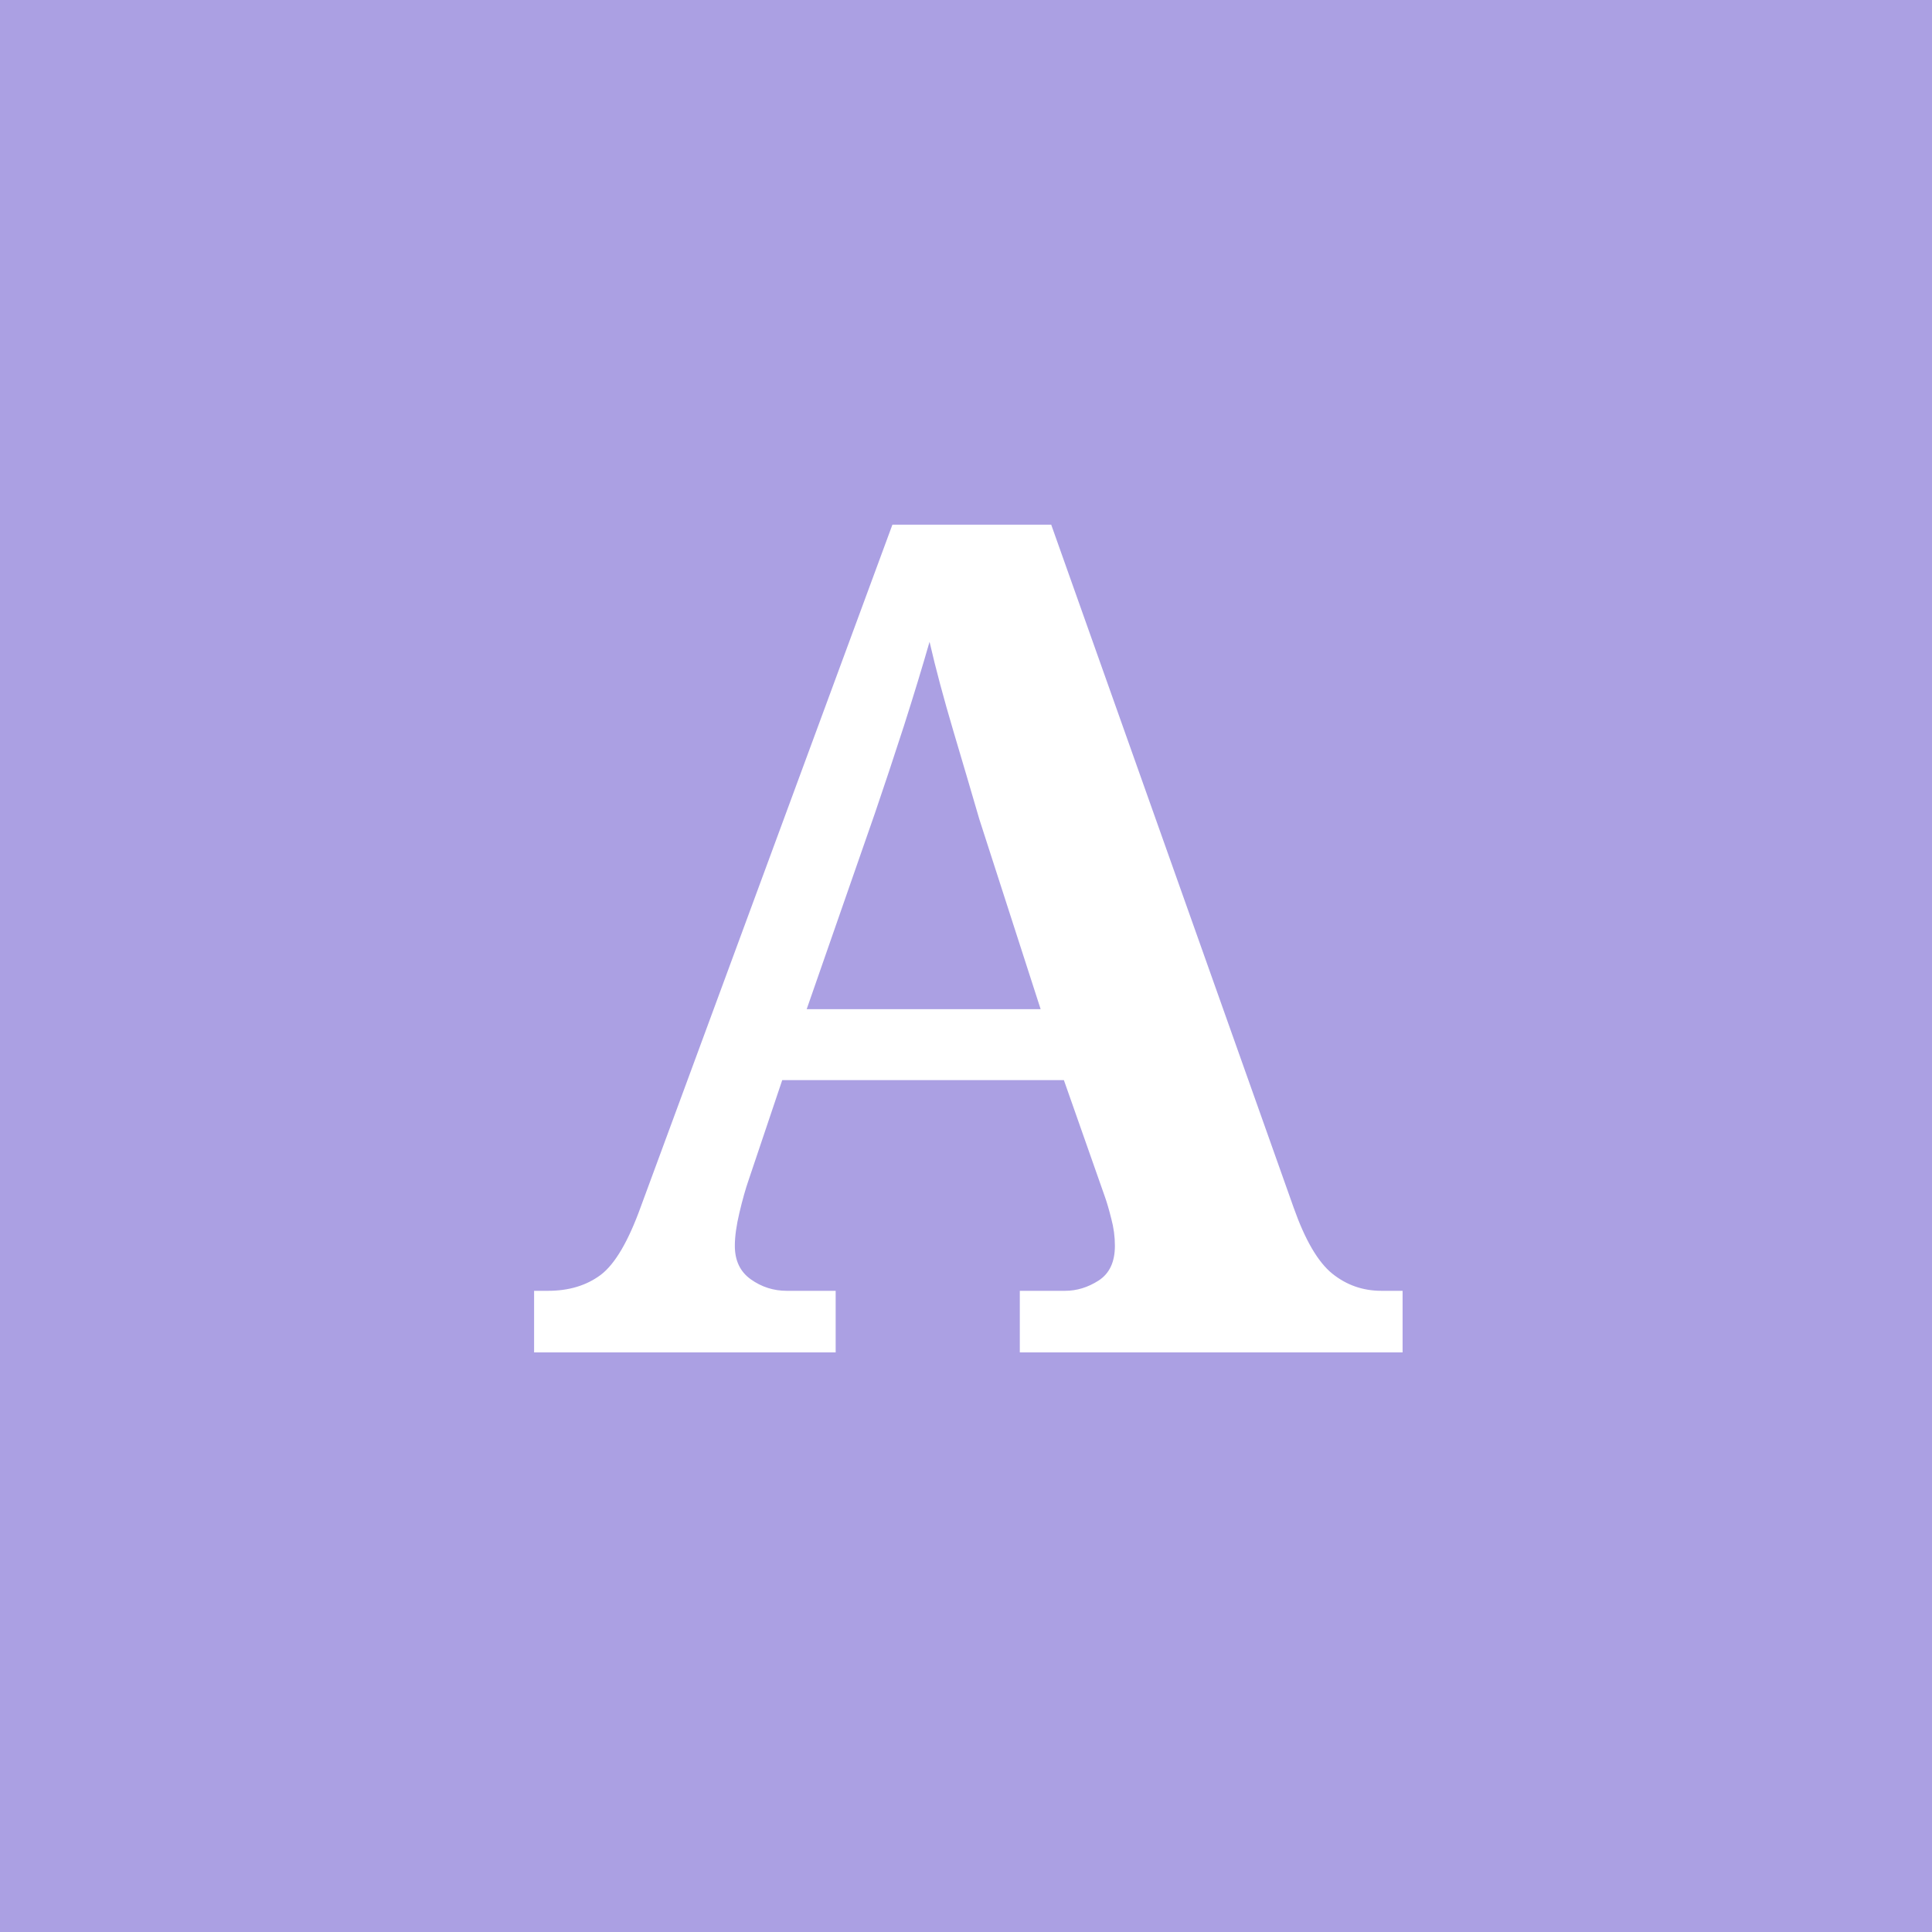
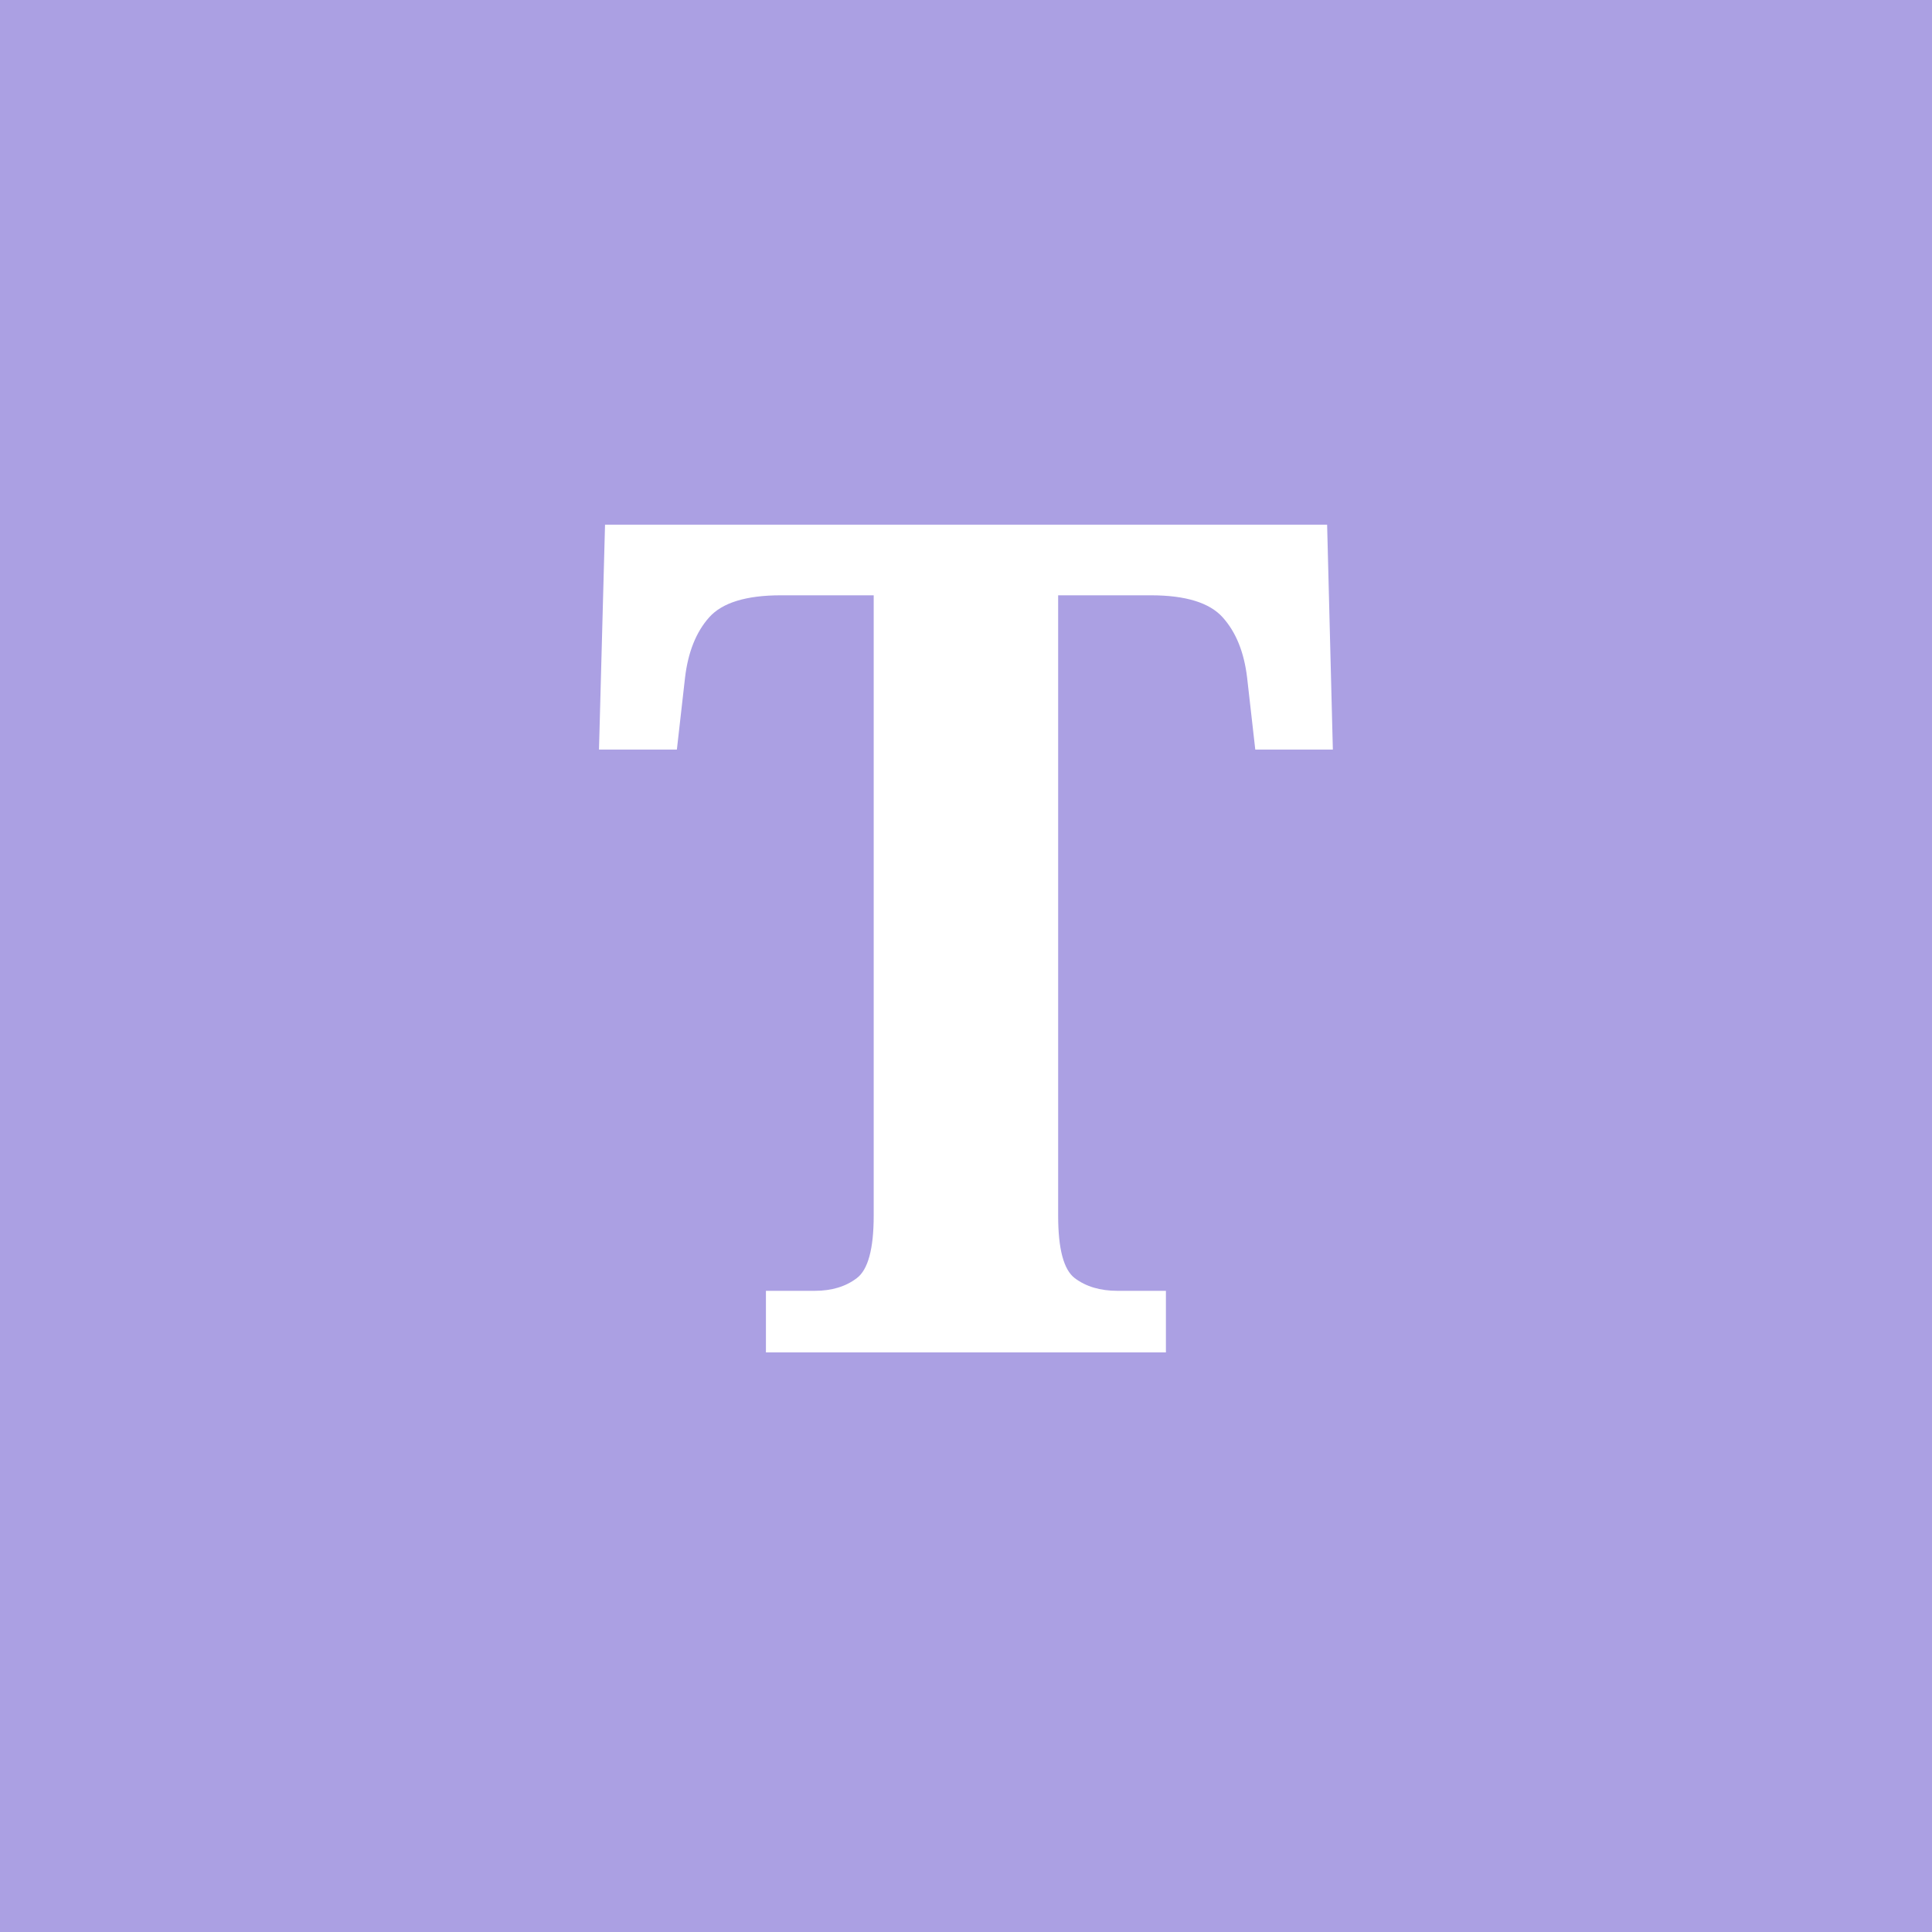
<svg xmlns="http://www.w3.org/2000/svg" viewBox="0 0 100 100">
  <rect width="100" height="100" fill="#aba0e3" />
-   <text x="50" y="70" font-family="serif" font-size="60" font-weight="bold" fill="white" text-anchor="middle">A</text>
+   <text x="50" y="70" font-family="serif" font-size="60" font-weight="bold" fill="white" text-anchor="middle">T</text>
</svg>
